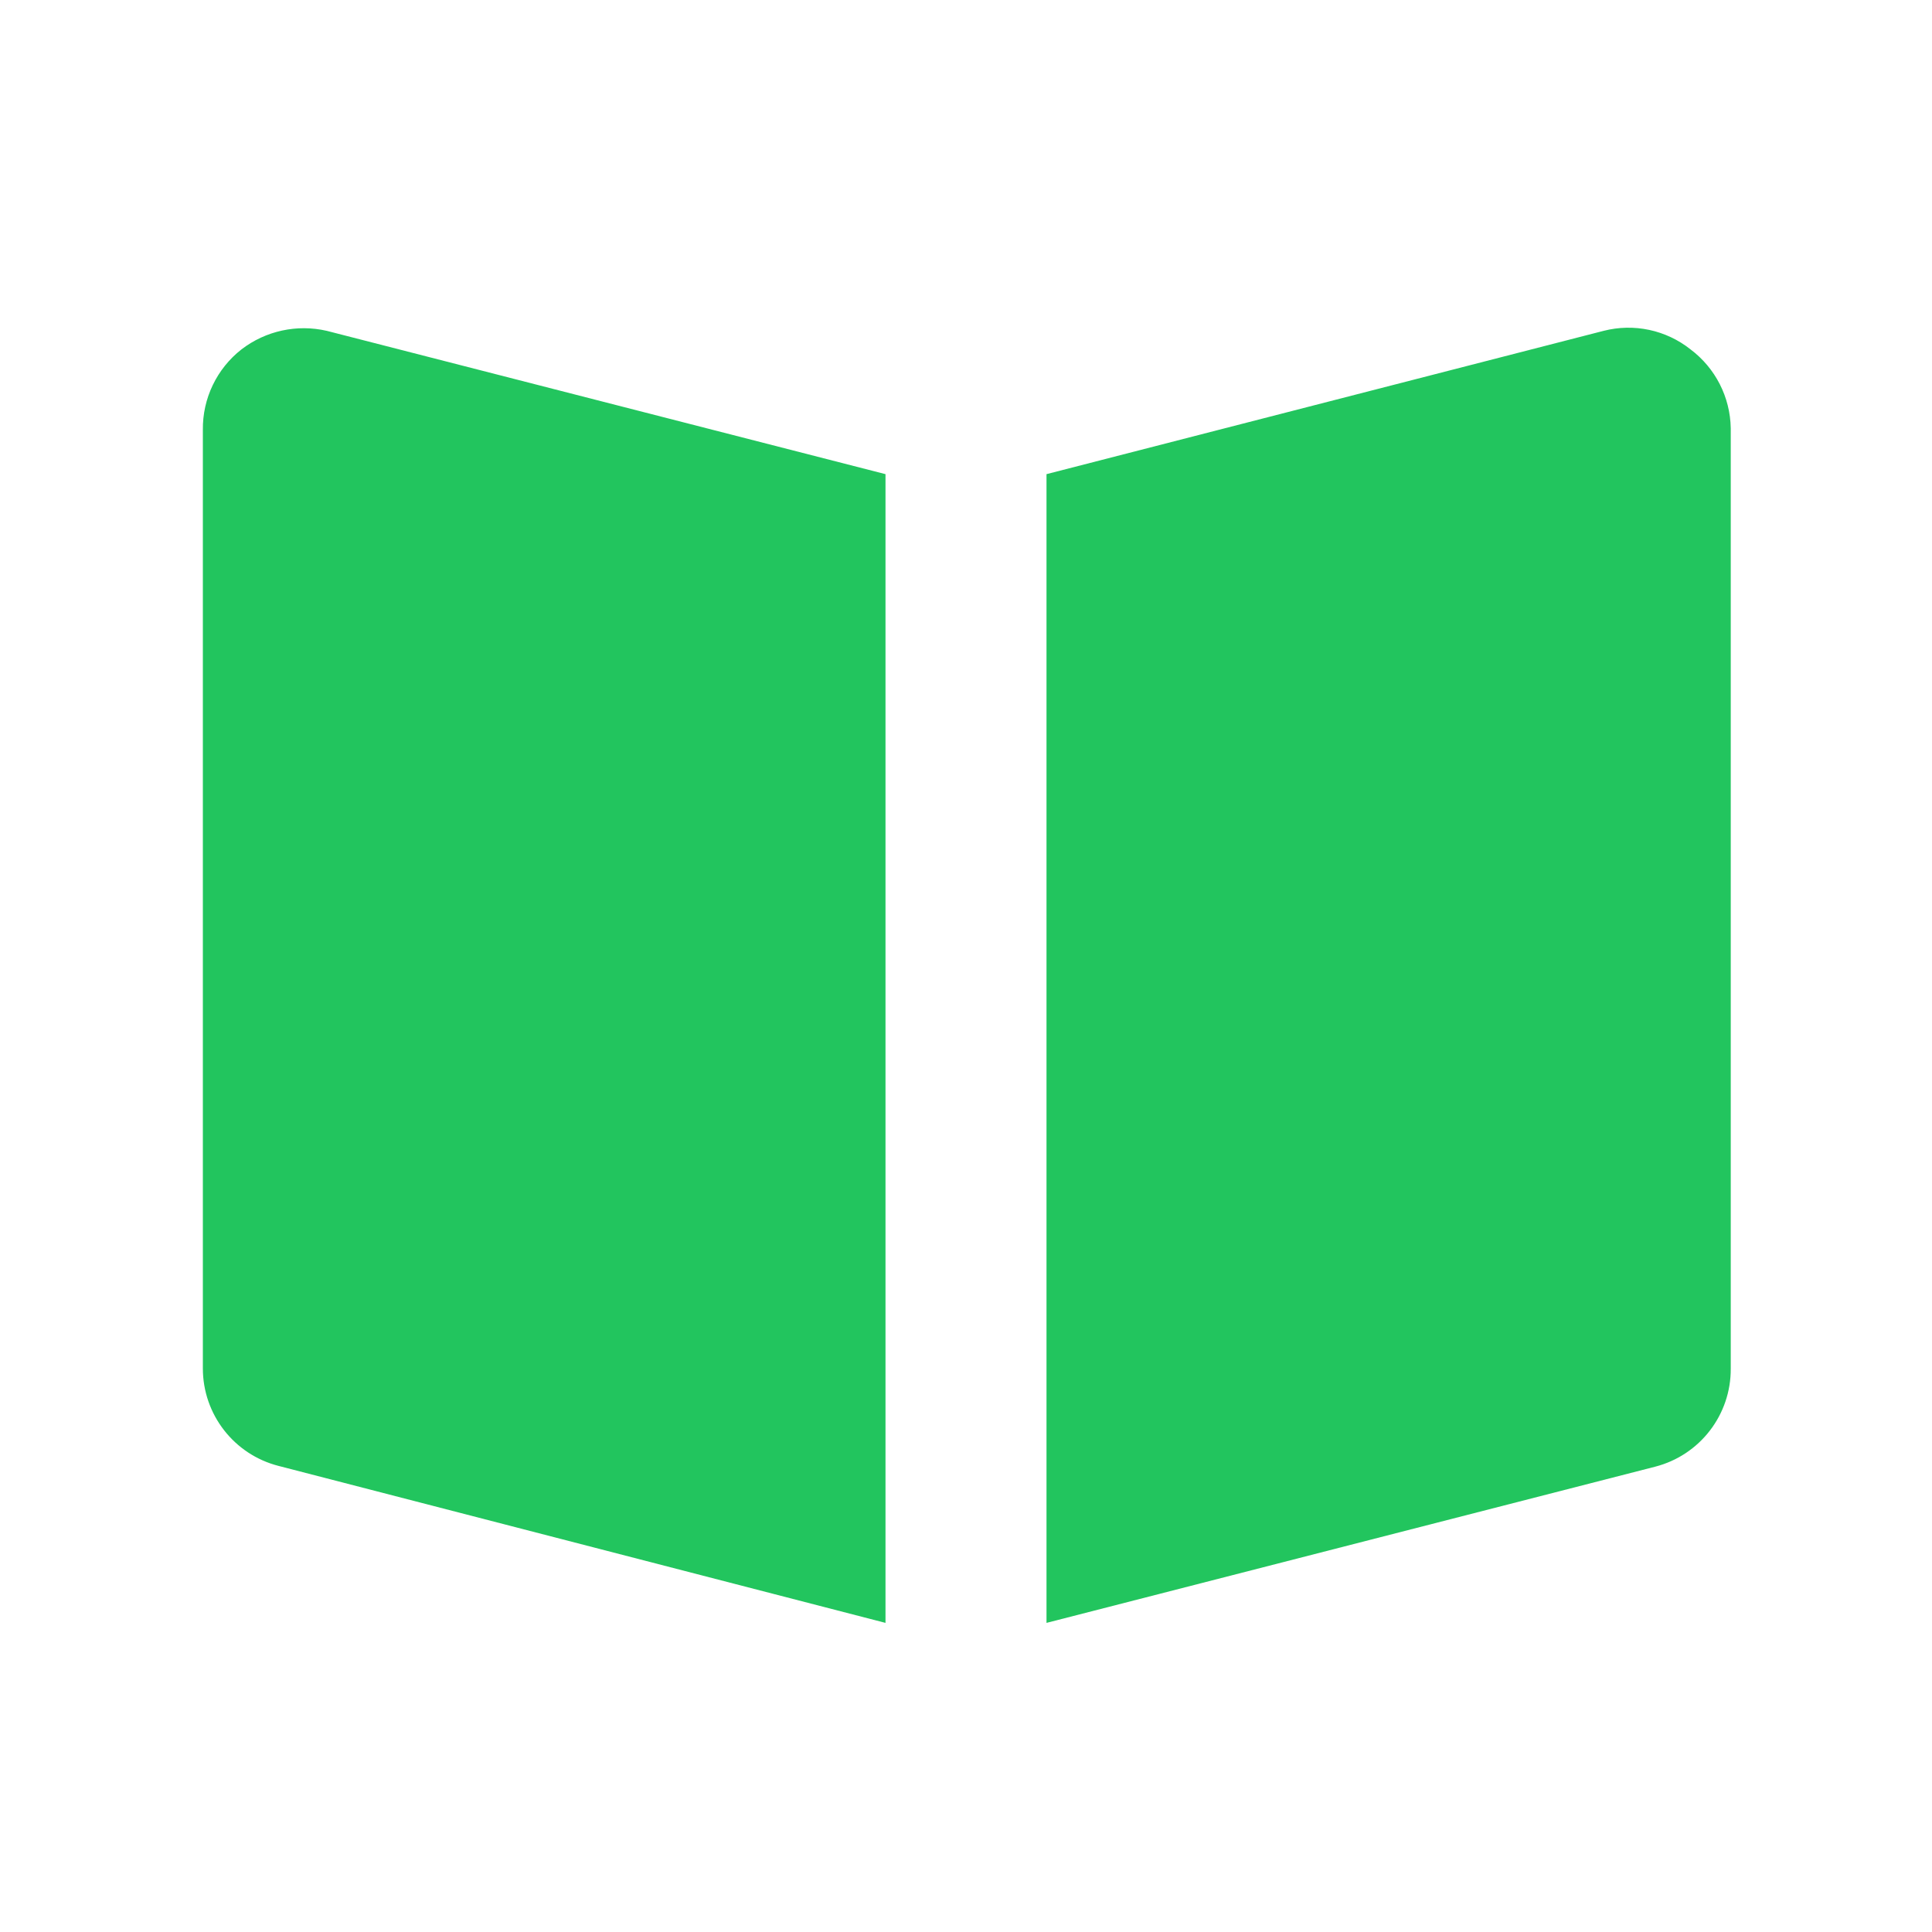
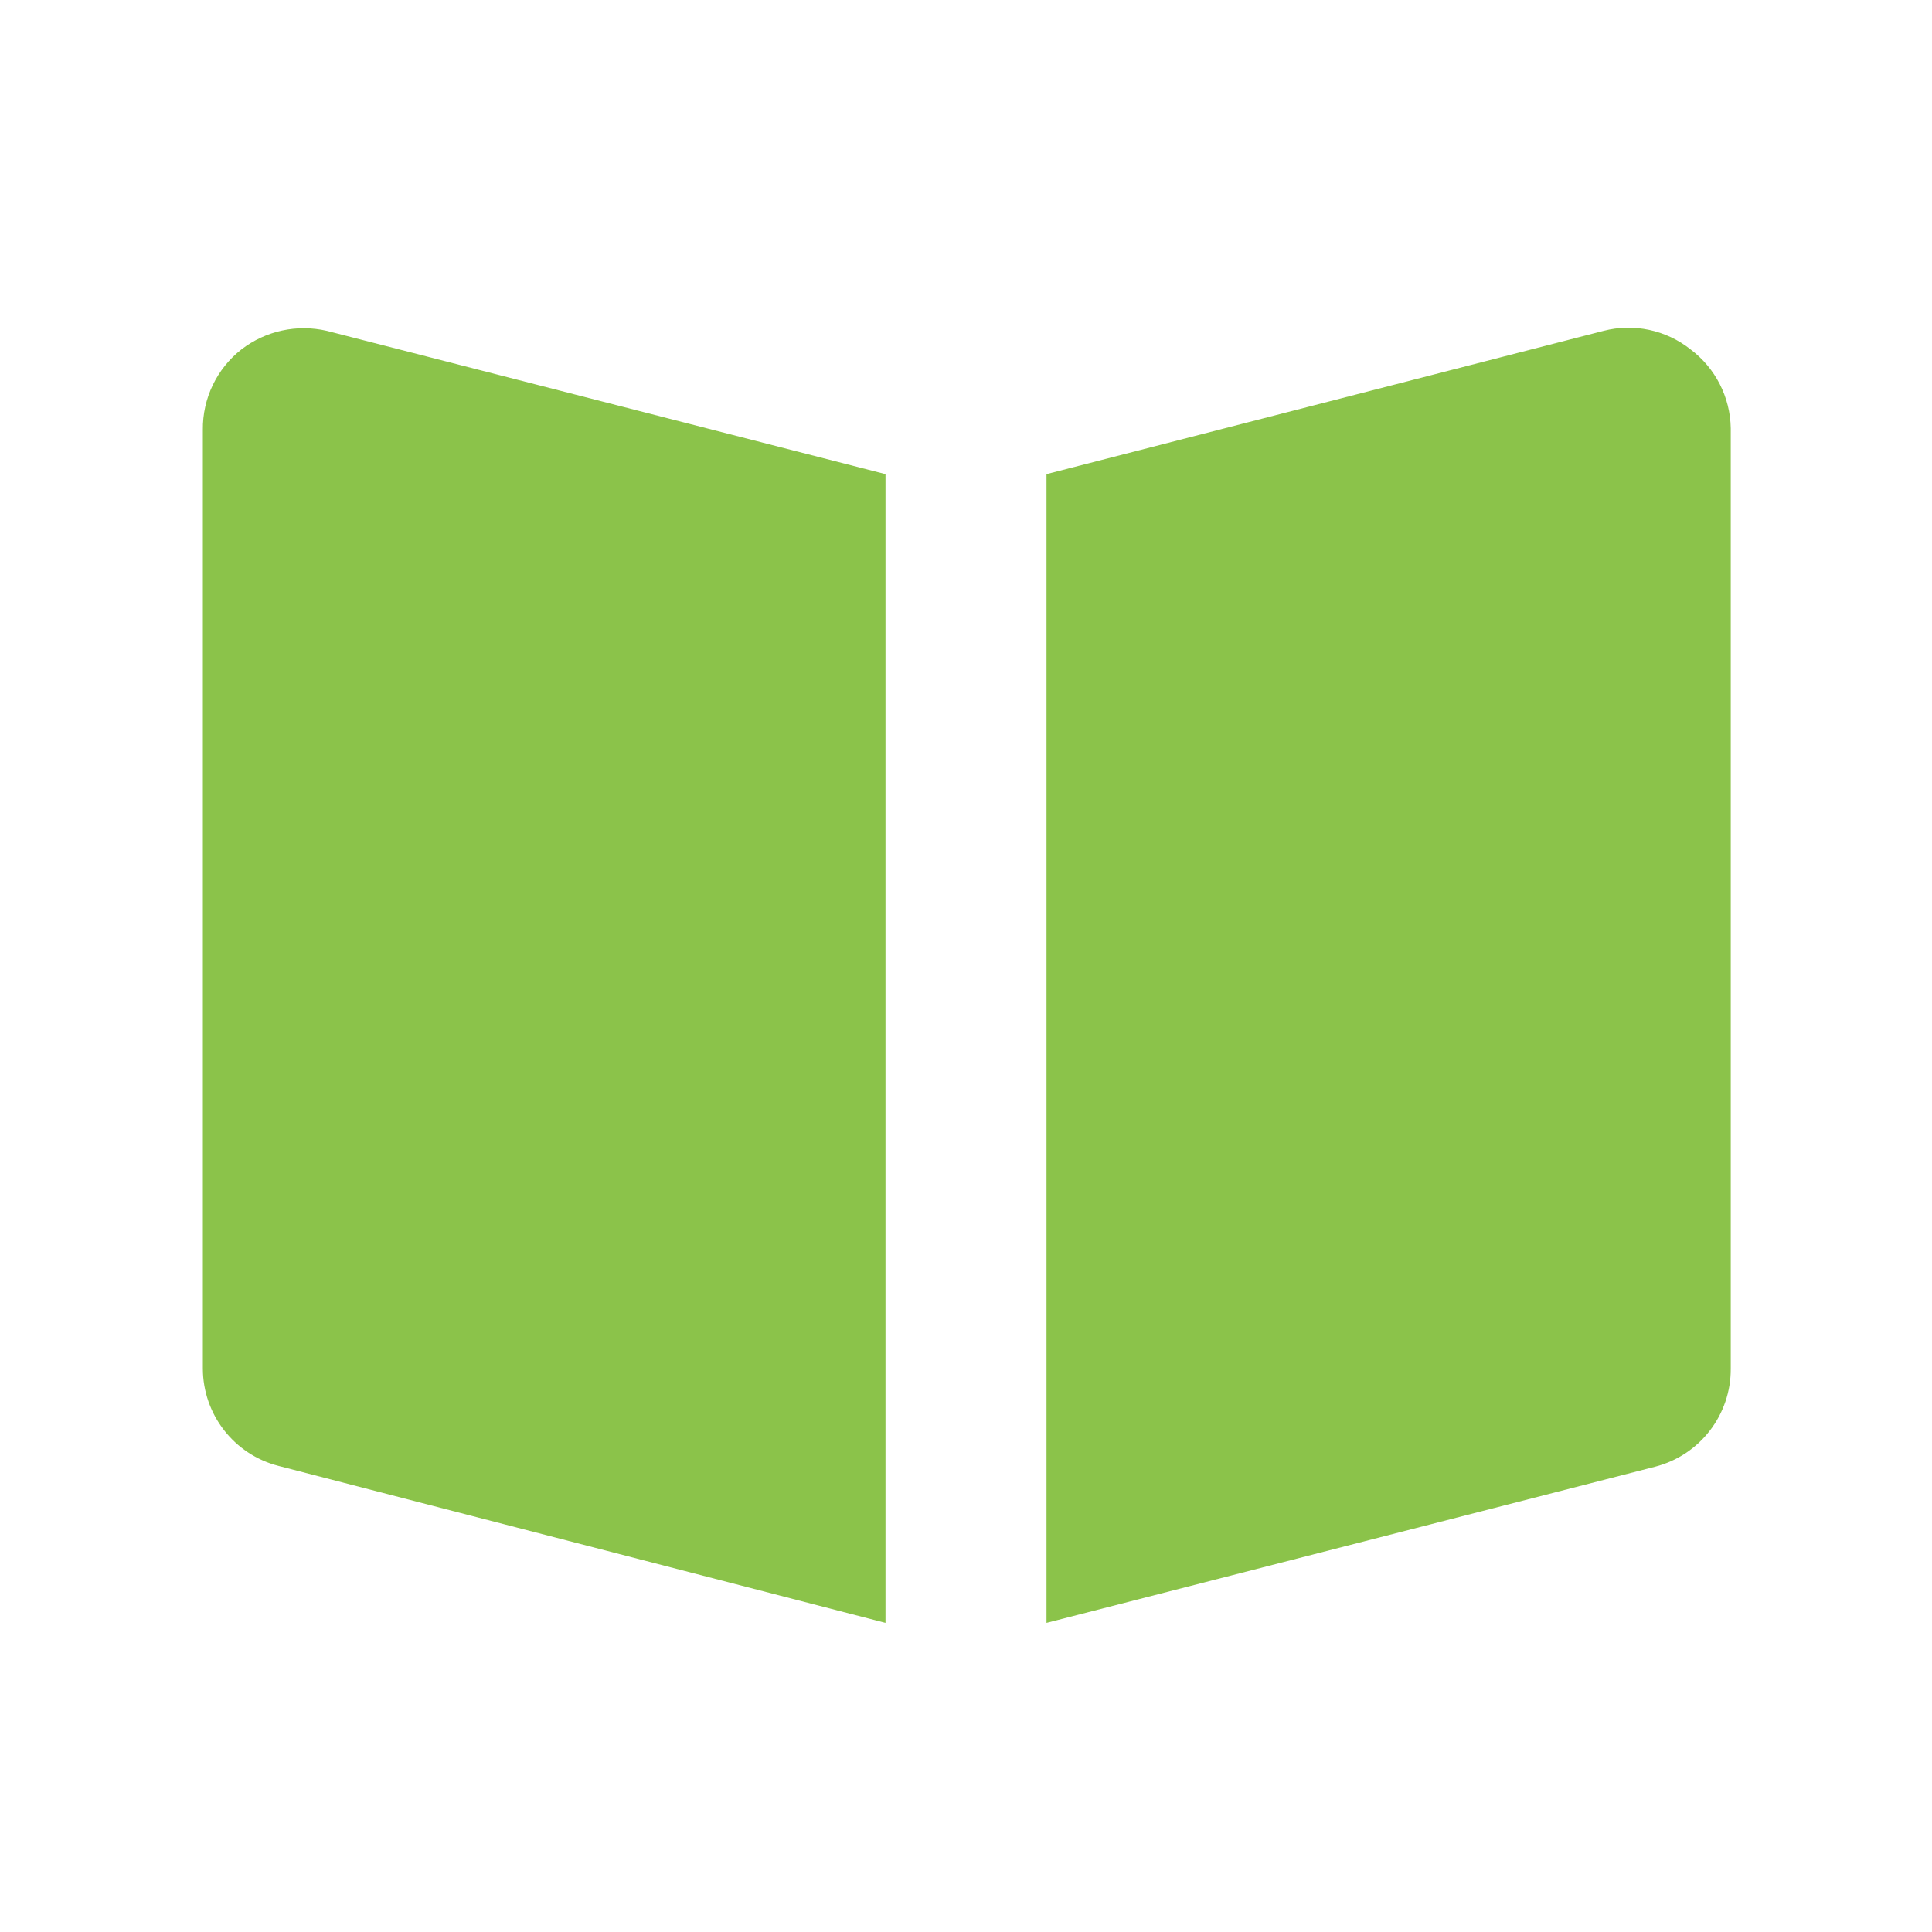
<svg xmlns="http://www.w3.org/2000/svg" width="1em" height="1em" viewBox="0 0 24 24">
  <g id="evaBookOpenFill0">
    <g id="evaBookOpenFill1">
-       <path id="evaBookOpenFill2" fill="#22c55e" d="M21 4.34a1.24 1.24 0 0 0-1.08-.23L13 5.89v14.27l7.56-1.94A1.25 1.25 0 0 0 21.5 17V5.32a1.25 1.25 0 0 0-.5-.98ZM11 5.89L4.06 4.11A1.27 1.27 0 0 0 3 4.34a1.25 1.25 0 0 0-.48 1V17a1.25 1.25 0 0 0 .94 1.21L11 20.16Z" />
+       <path id="evaBookOpenFill2" fill="#8BC34A" d="M21 4.34a1.24 1.24 0 0 0-1.08-.23L13 5.89v14.27l7.56-1.94A1.25 1.25 0 0 0 21.5 17V5.32a1.25 1.25 0 0 0-.5-.98ZM11 5.89L4.06 4.11A1.27 1.27 0 0 0 3 4.34a1.25 1.25 0 0 0-.48 1V17a1.25 1.25 0 0 0 .94 1.21L11 20.16Z" />
    </g>
  </g>
</svg>
